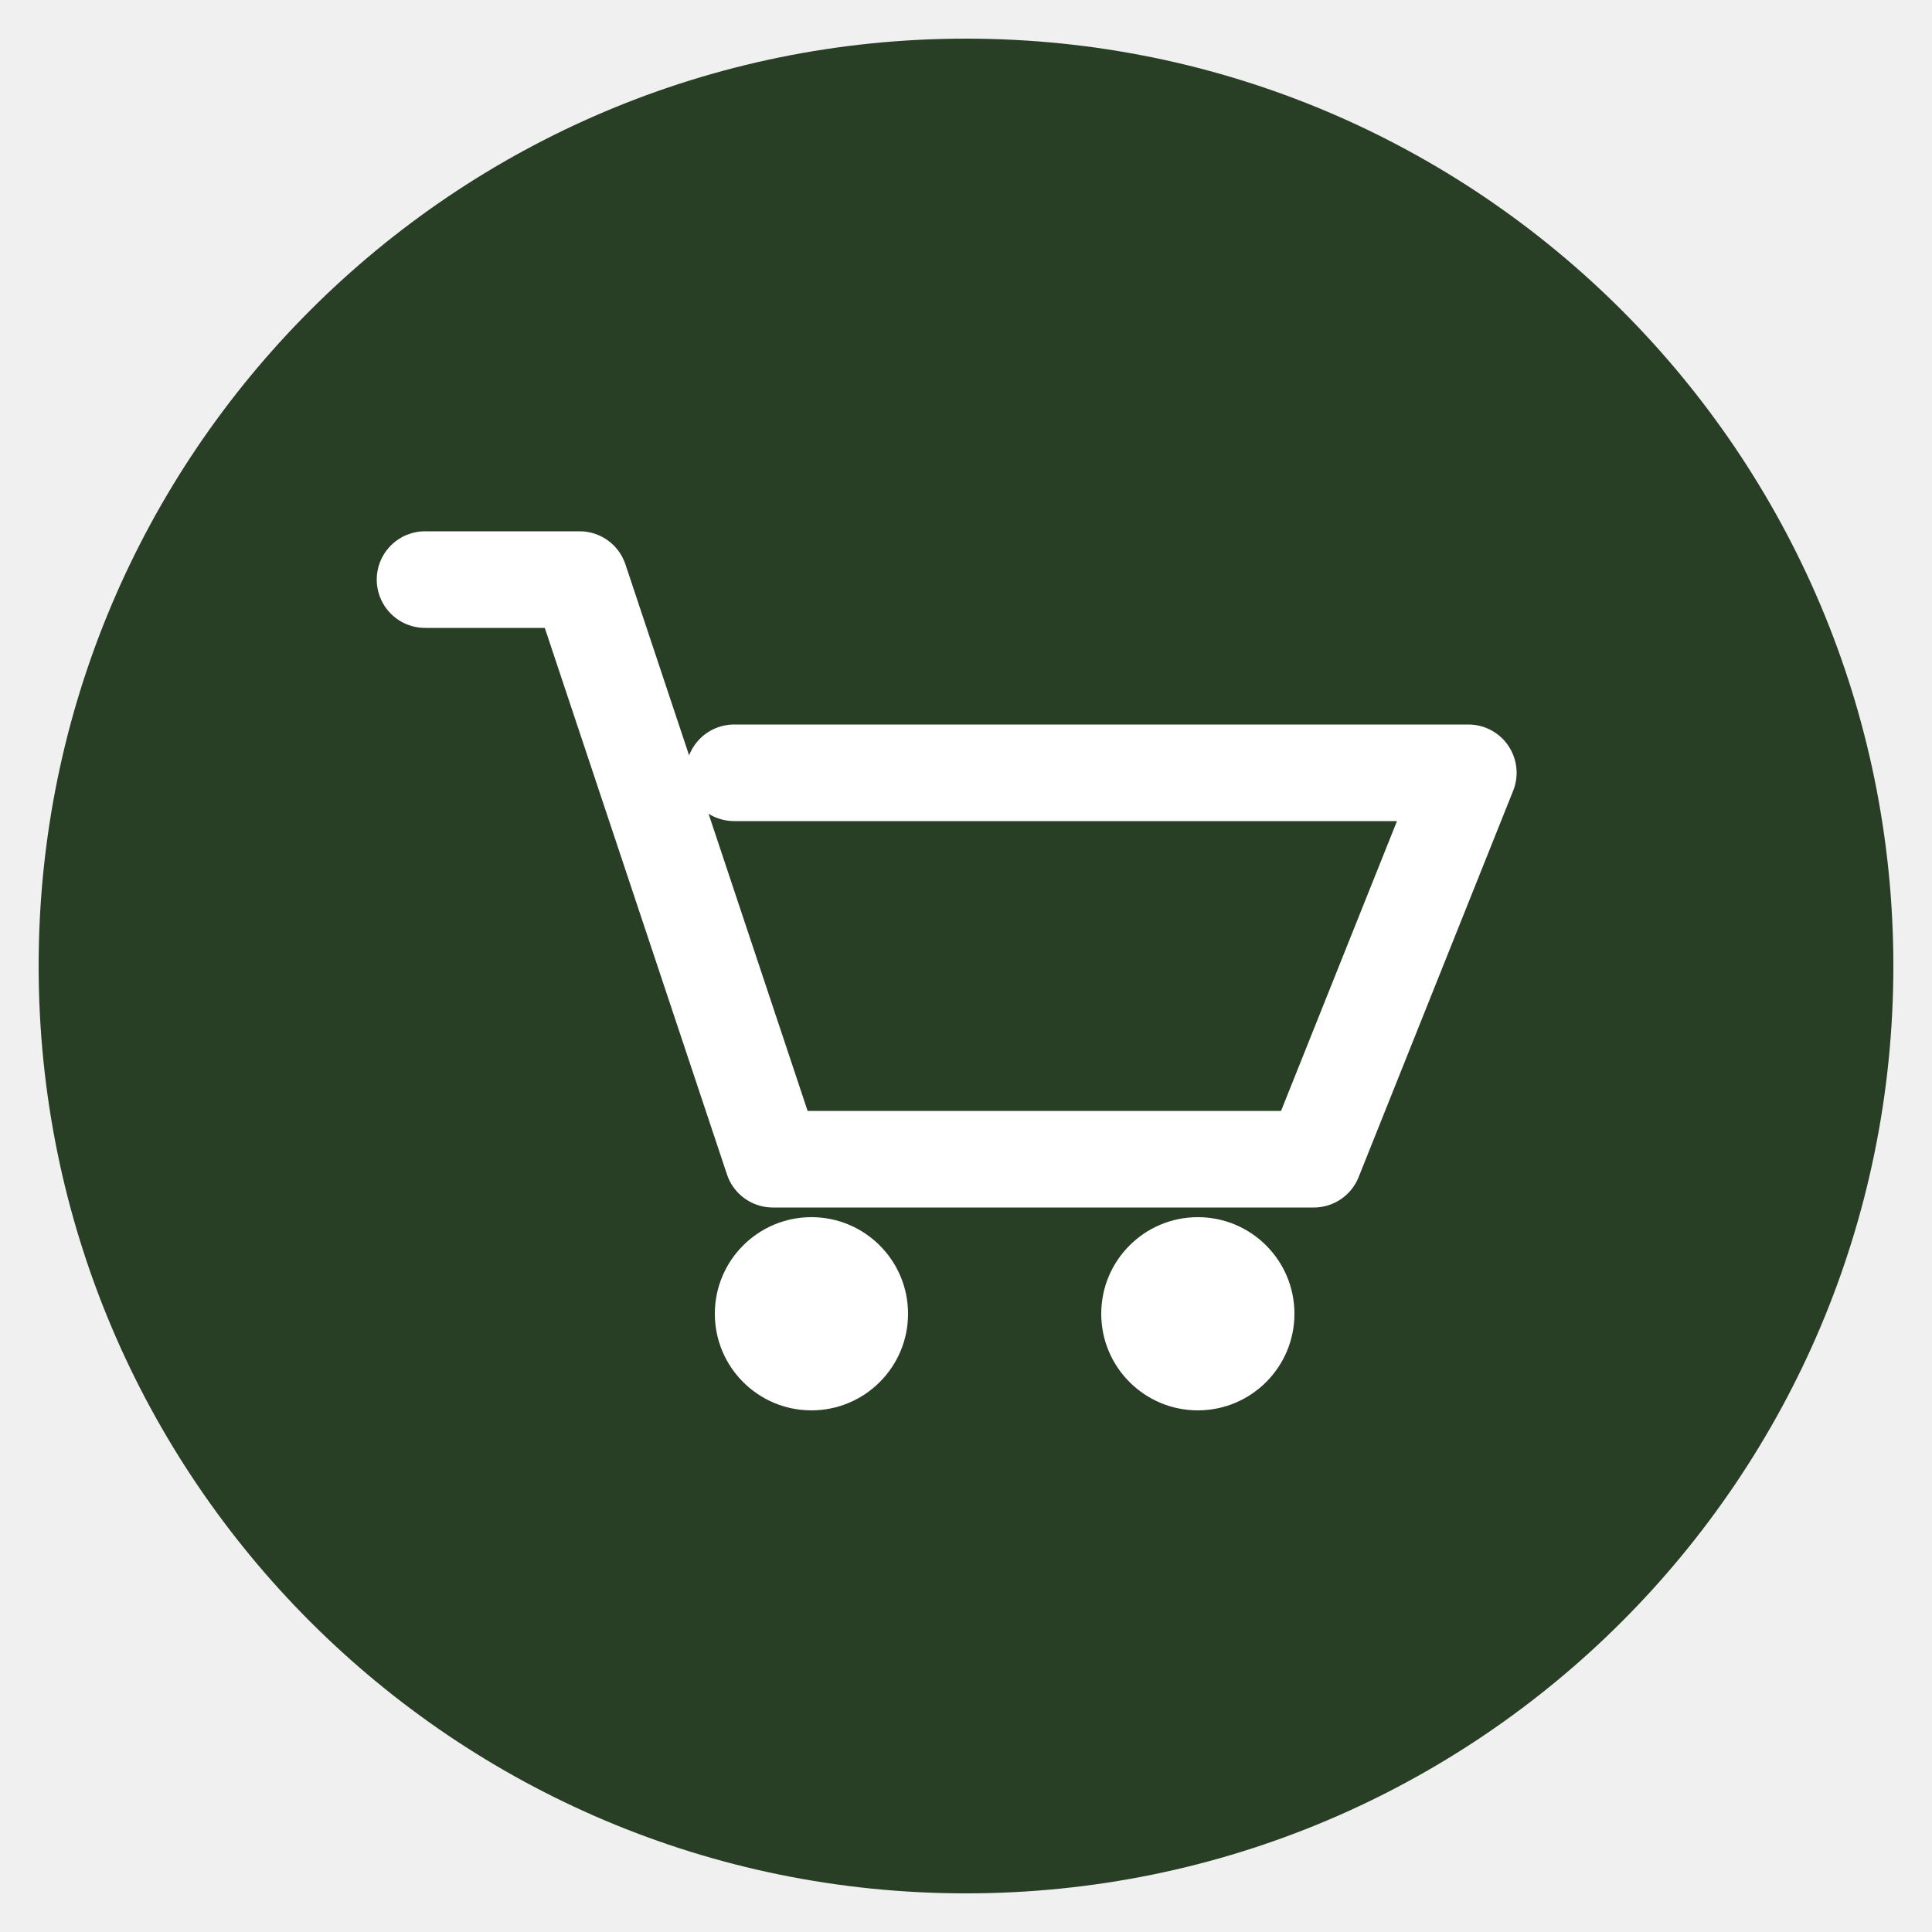
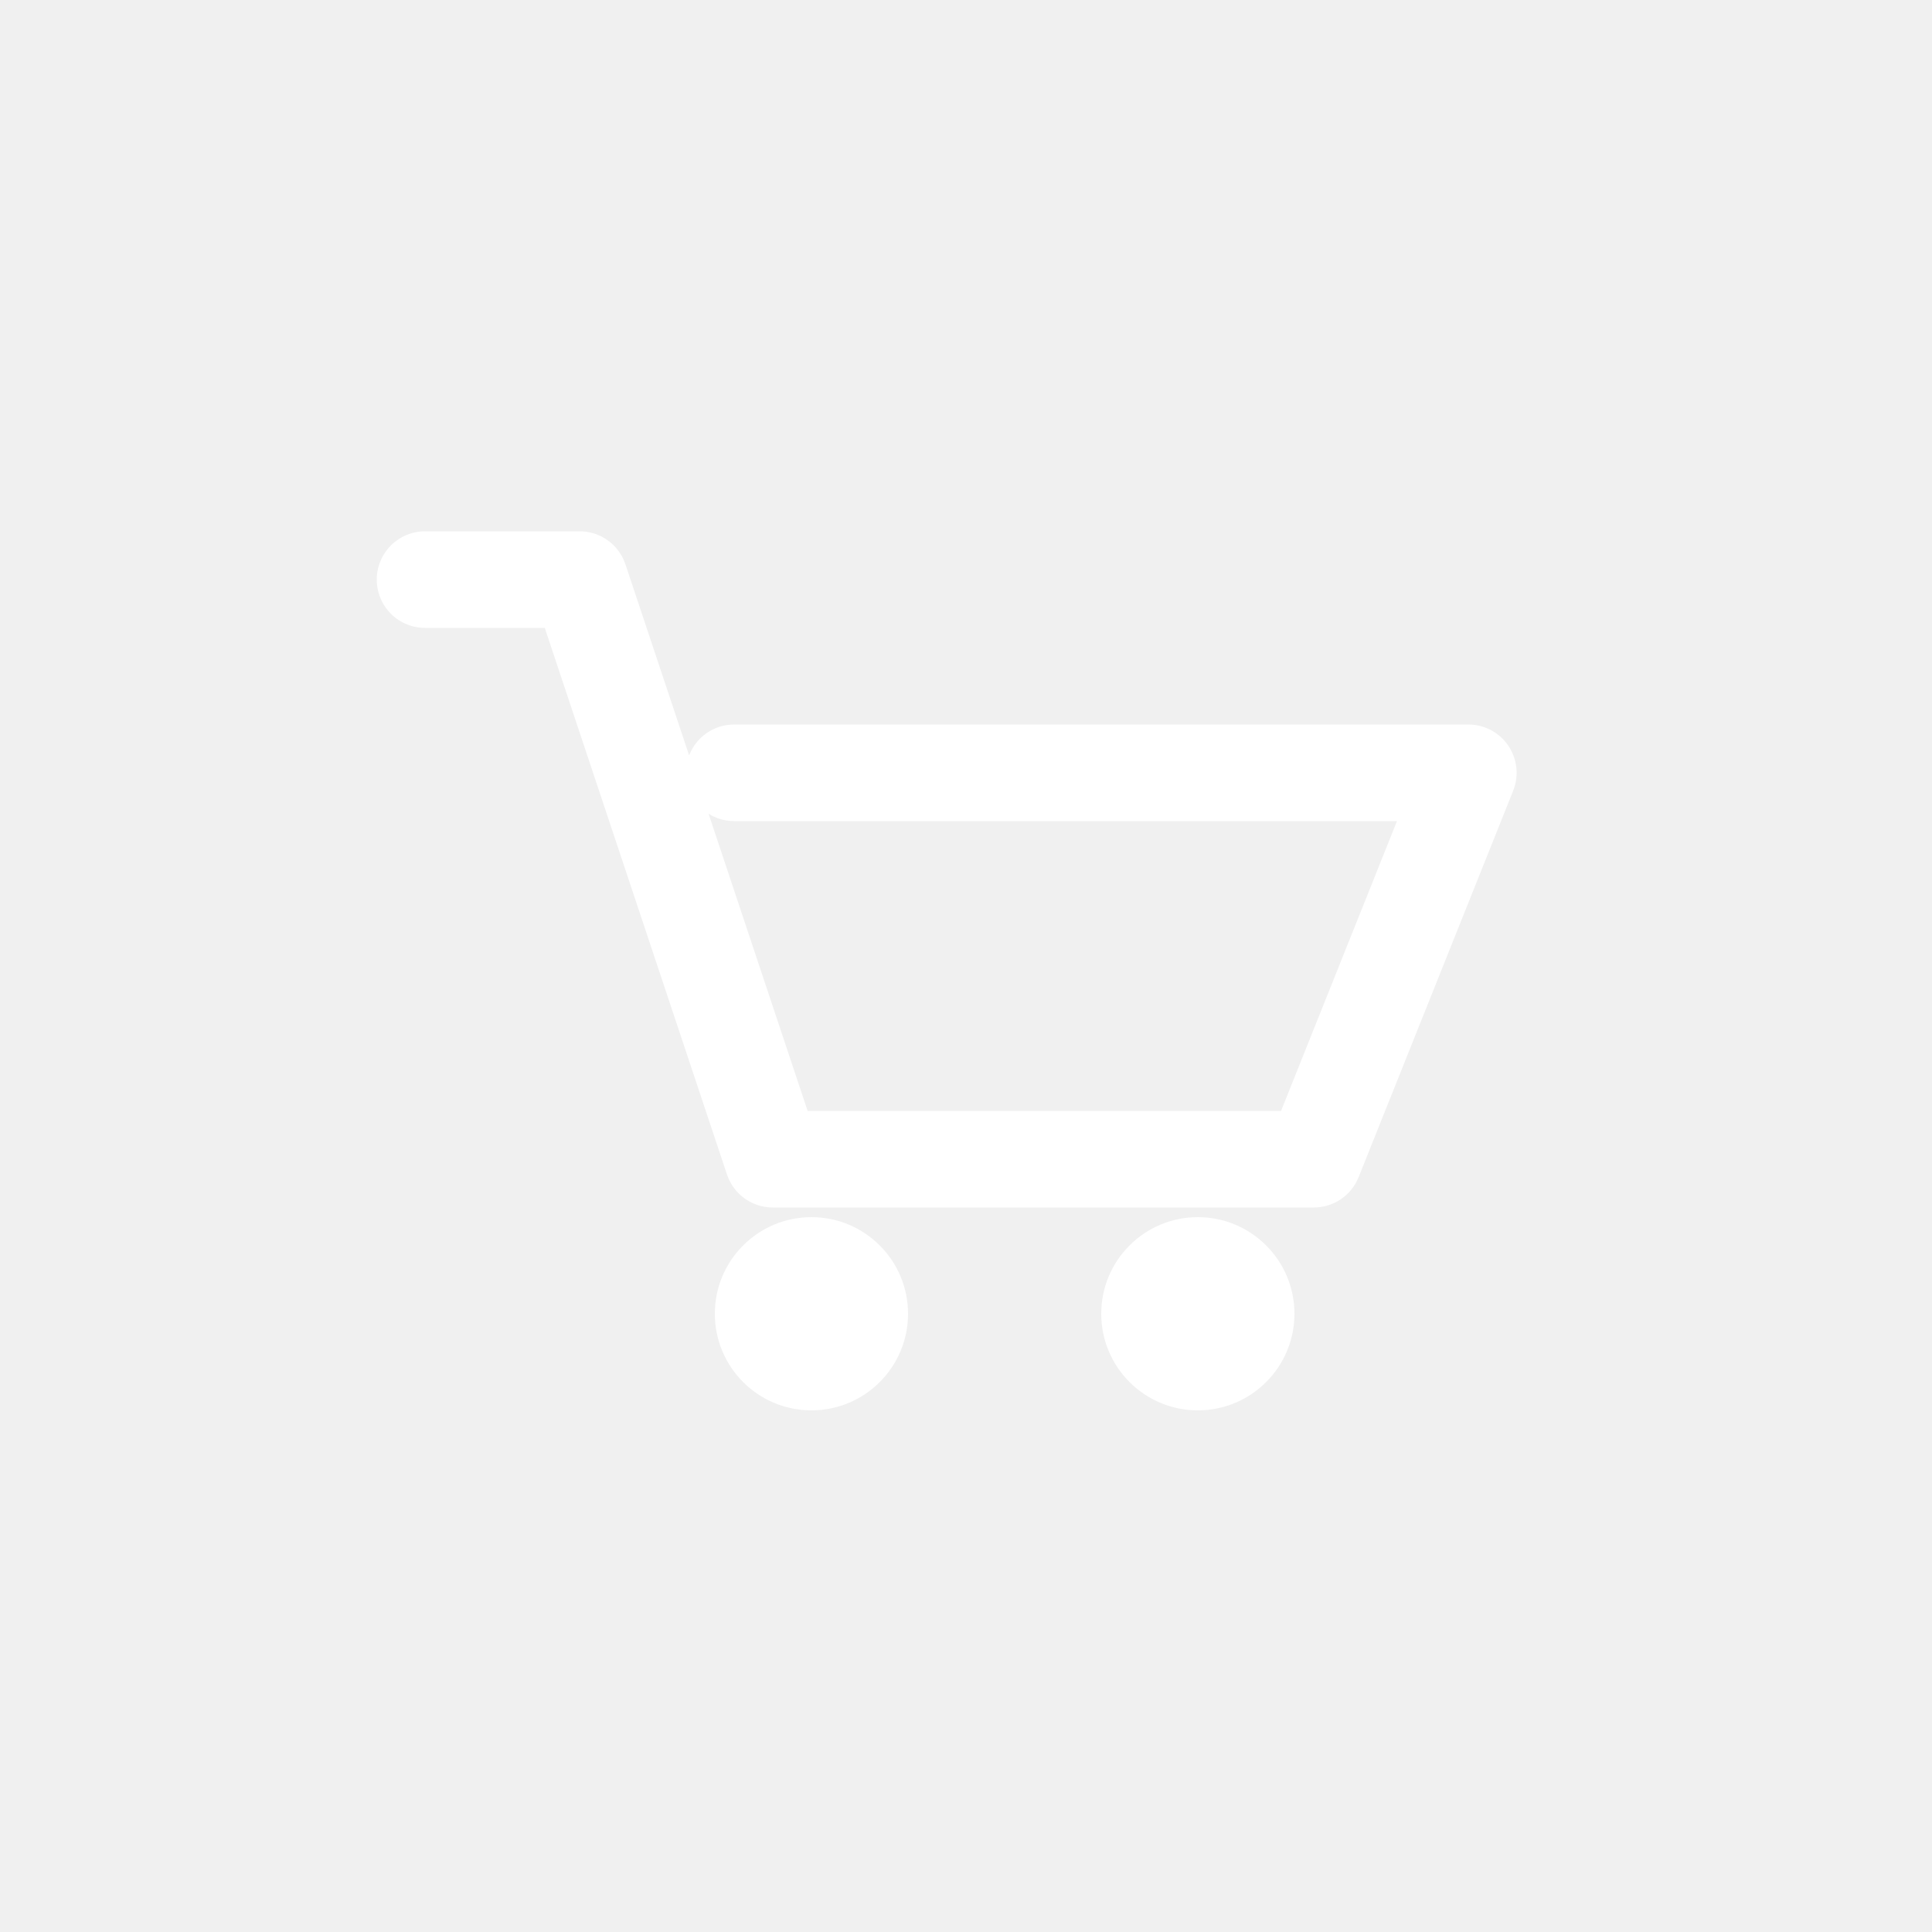
- <svg xmlns="http://www.w3.org/2000/svg" viewBox="0 0 100 100" width="100" height="100">
-   <circle cx="50" cy="50" r="48" fill="#283f25" />
+ <svg xmlns="http://www.w3.org/2000/svg" viewBox="0 0 100 100" width="45" height="45">
  <path d="M22 30 h8 l10 30 h28 l8 -20 H38" fill="none" stroke="white" stroke-width="5" stroke-linecap="round" stroke-linejoin="round" />
  <circle cx="42" cy="68" r="5" fill="white" />
  <circle cx="62" cy="68" r="5" fill="white" />
  <line x1="38" y1="40" x2="74" y2="40" stroke="white" stroke-width="4" stroke-linecap="round" />
</svg>
